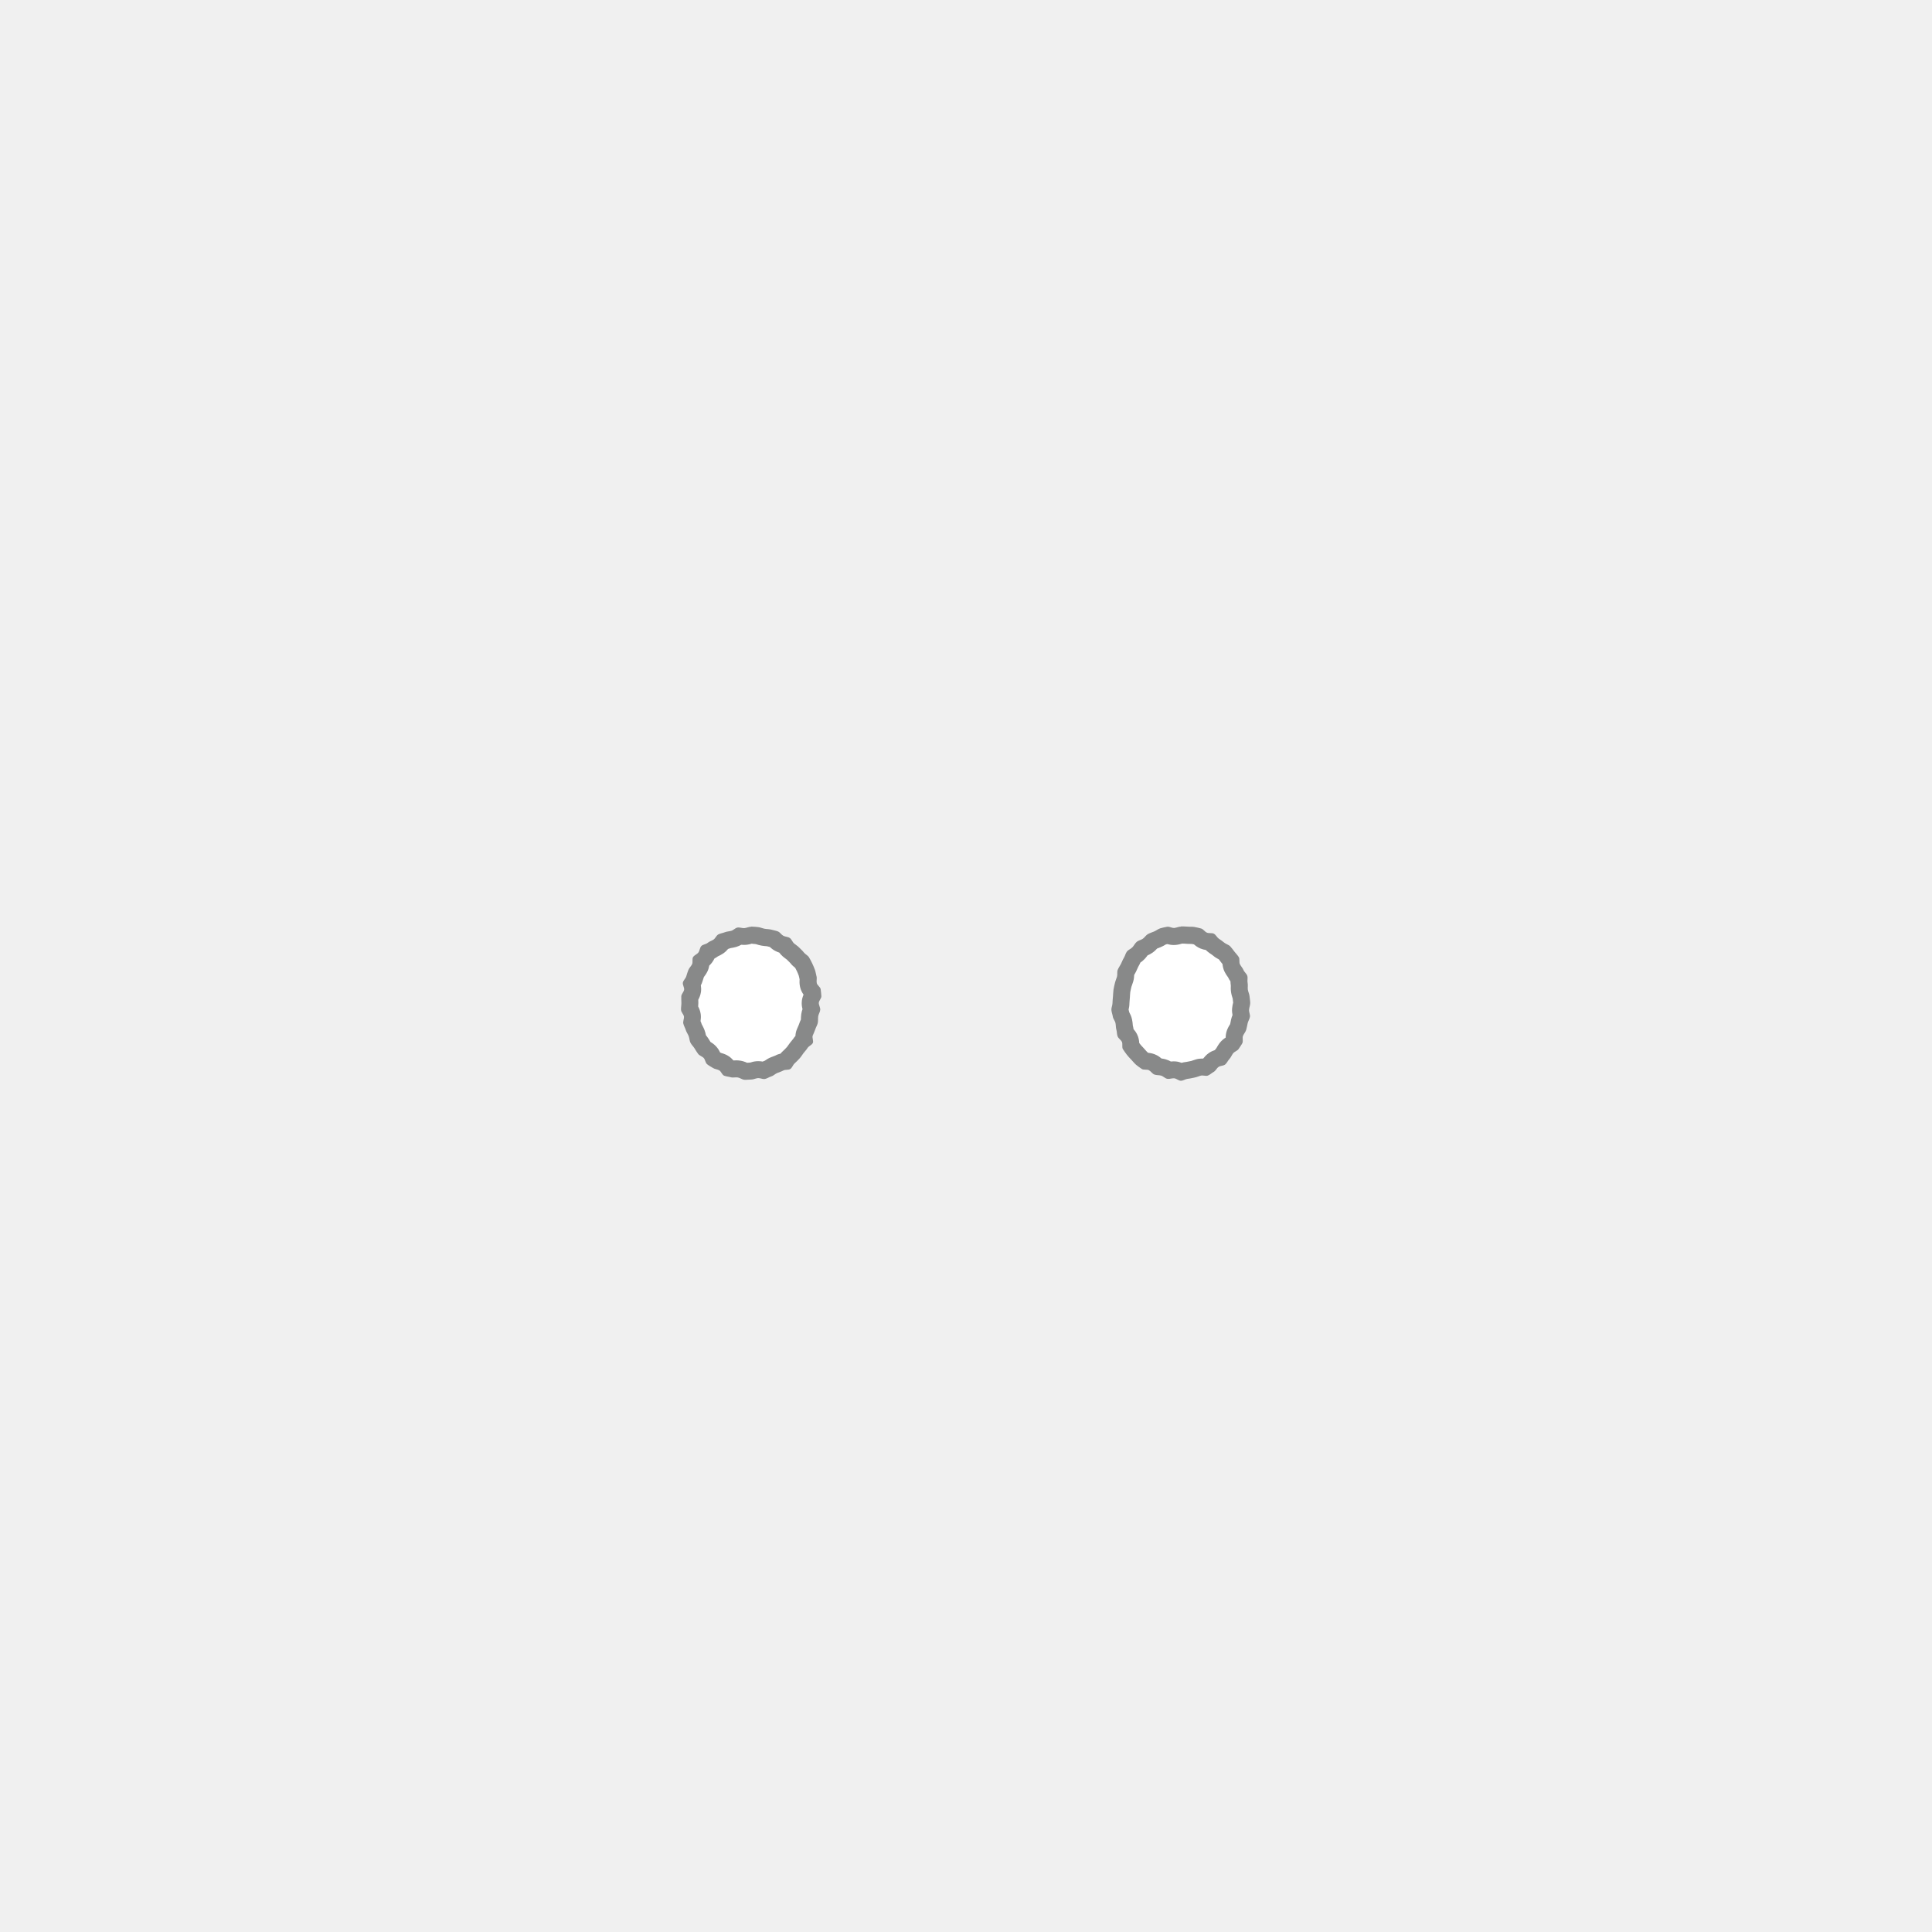
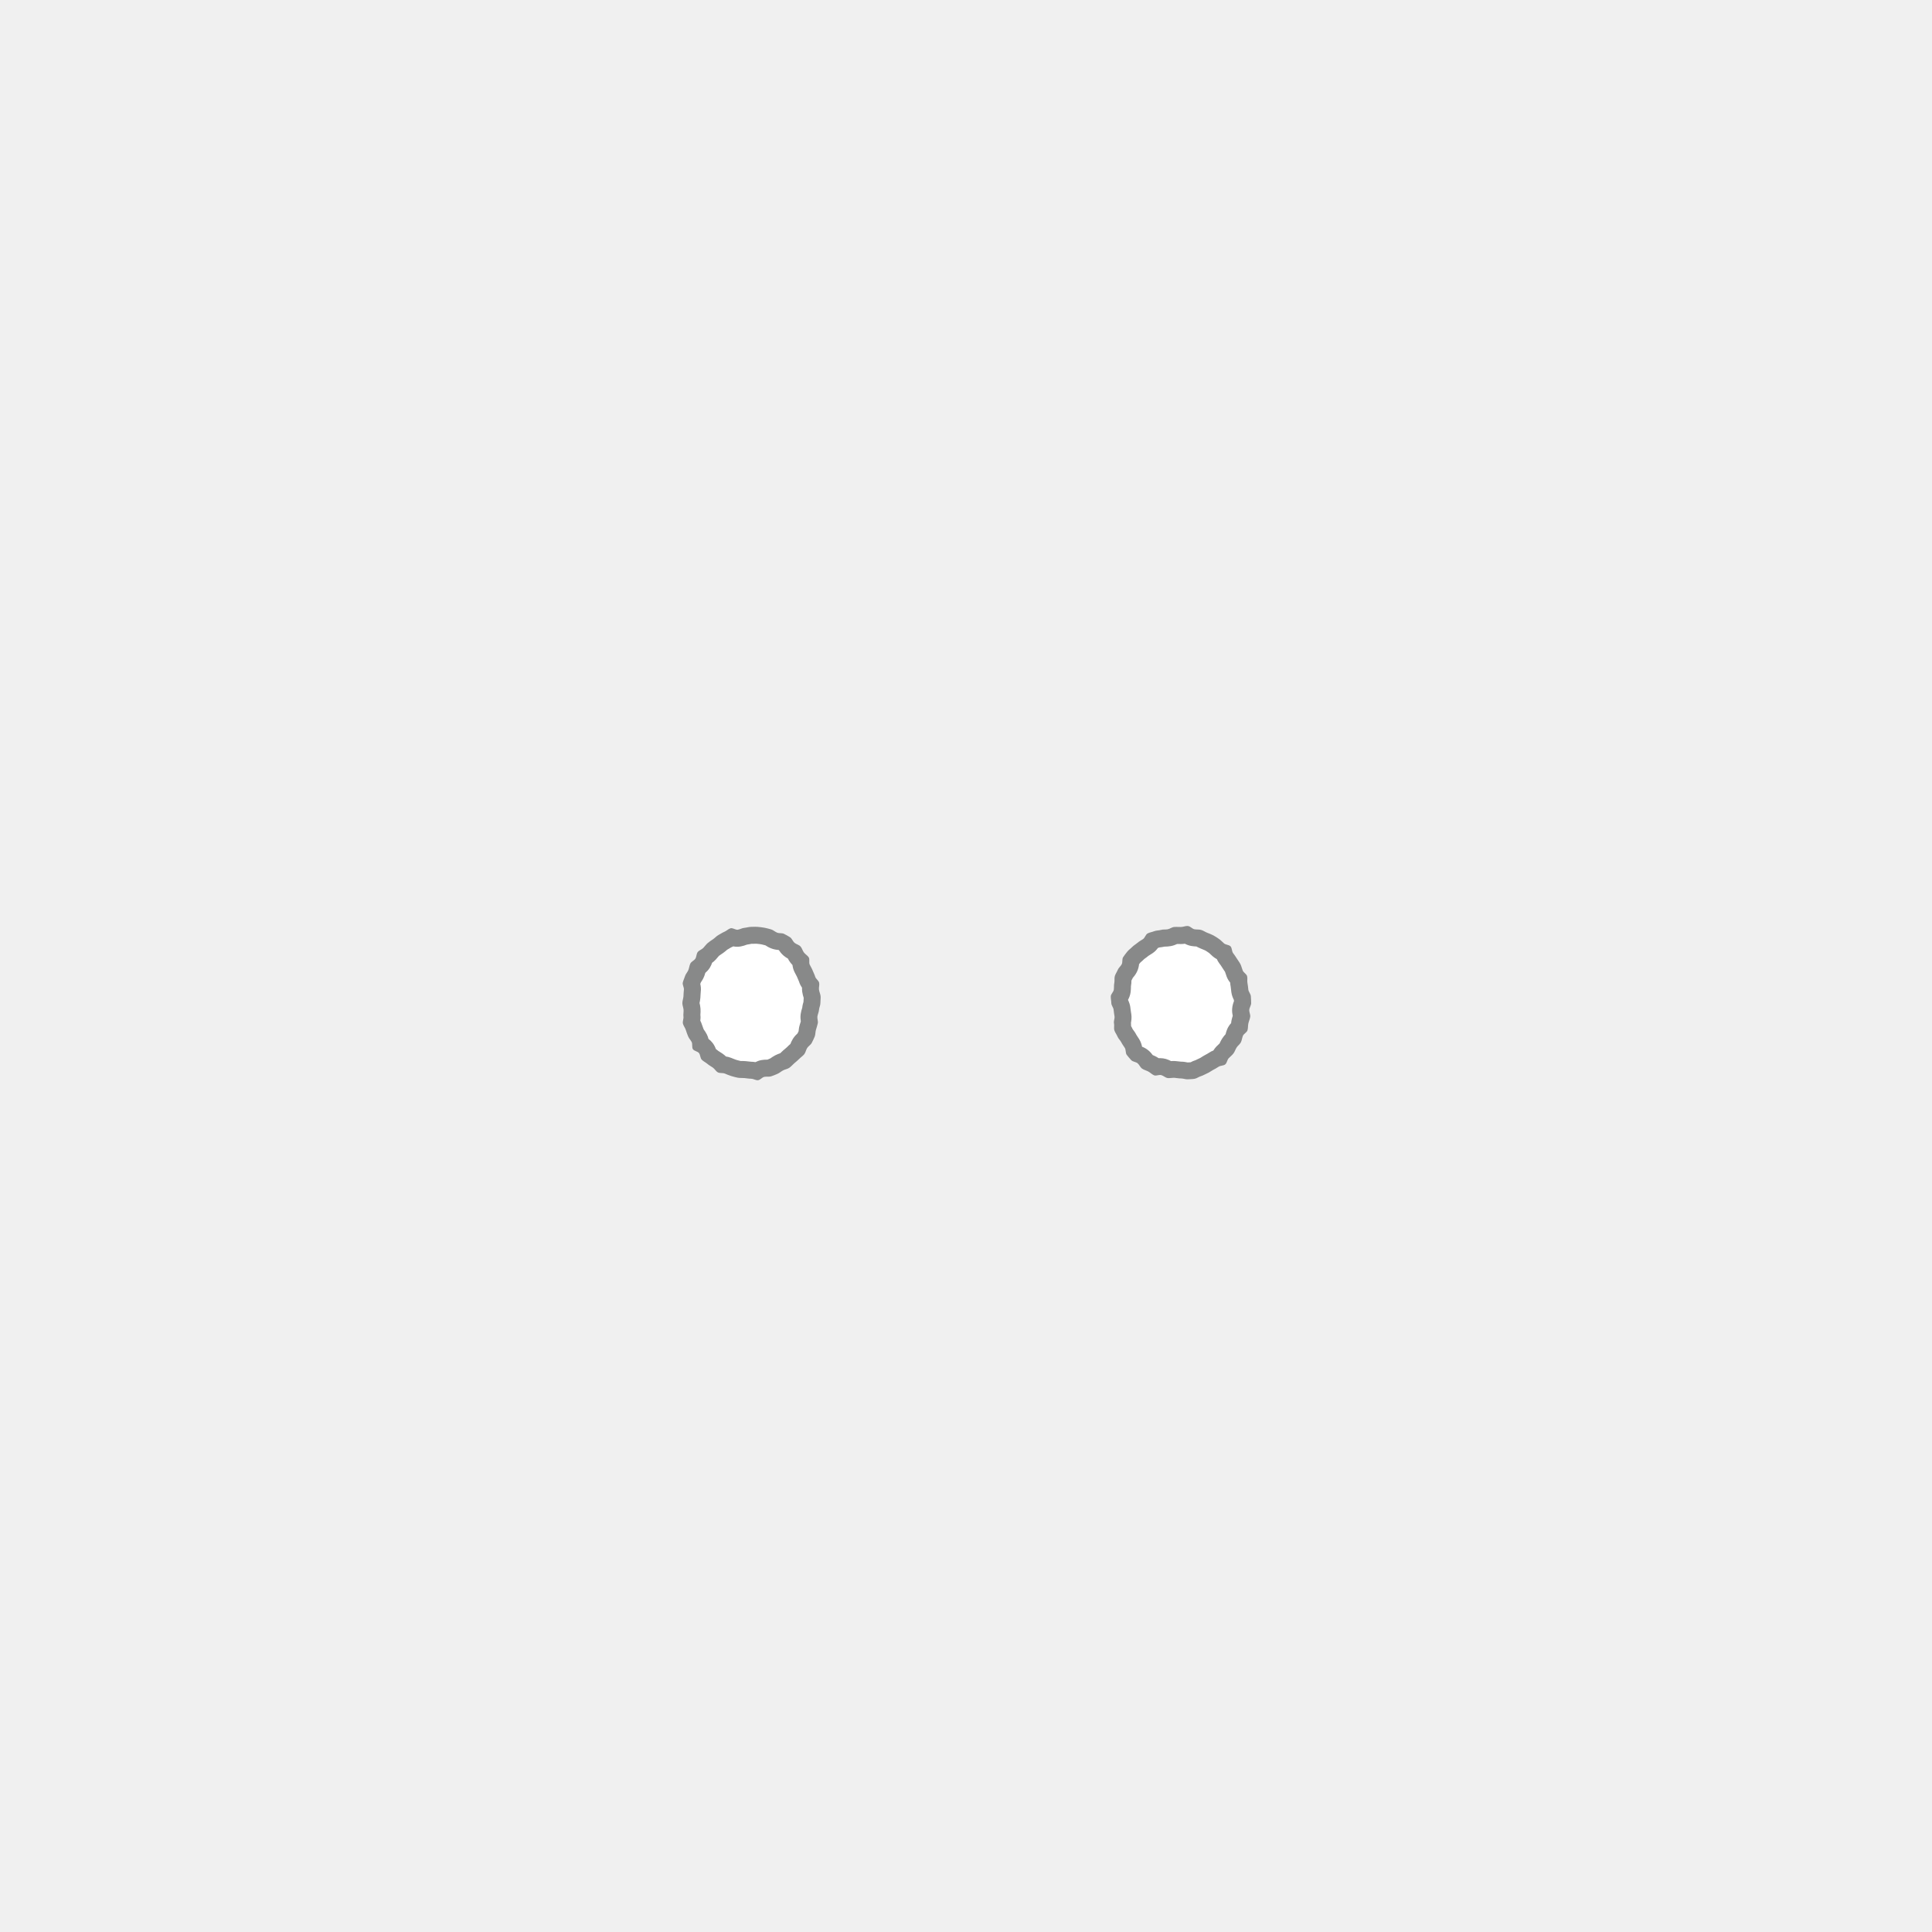
<svg xmlns="http://www.w3.org/2000/svg" id="_눈" data-name="눈" viewBox="0 0 512 512">
  <g>
-     <path d="M197.49,283.94c-.09-.03-.18-.08-.26-.12-.33-.15-.78-.37-1.33-.47-.25-.05-.52-.07-.8-.07-.21,0-.41.01-.62.03-.1,0-.19.02-.29.02-.28-.08-.58-.14-.88-.19-.09-.02-.18-.03-.27-.05-.27-.41-.68-1.01-1.41-1.41-.47-.25-.92-.38-1.25-.47-.1-.03-.2-.05-.29-.08-.22-.15-.45-.29-.68-.42-.15-.08-.29-.17-.4-.24,0-.02-.02-.05-.02-.07-.15-.4-.38-1.01-.88-1.54-.42-.45-.88-.71-1.22-.9-.06-.04-.12-.07-.18-.11-.21-.28-.41-.61-.62-.96l-.16-.26c-.21-.34-.43-.61-.63-.86-.12-.15-.28-.35-.33-.43-.03-.09-.05-.23-.07-.36-.06-.34-.15-.76-.32-1.21-.13-.32-.29-.64-.46-.95-.1-.19-.22-.4-.25-.5-.12-.39-.26-.72-.39-1.01-.06-.12-.12-.27-.16-.38.01-.05.02-.09.03-.14.09-.42.22-1.01.12-1.69-.1-.75-.46-1.32-.69-1.7-.02-.03-.04-.06-.05-.08,0-.12.02-.27.04-.42.04-.35.07-.7.07-1.04,0-.26-.01-.53-.02-.8,0-.22-.02-.43-.02-.64.02-.04.04-.07.07-.11.23-.38.58-.94.68-1.69.1-.74-.08-1.37-.22-1.82.23-.33.54-.78.71-1.37.15-.49.31-1.02.51-1.52.02-.04.14-.19.22-.3.2-.27.46-.6.67-1.03.33-.66.36-1.3.36-1.78.33-.22.74-.53,1.1-.99.39-.51.57-1.04.7-1.44.39-.14.95-.35,1.46-.78.03-.02.21-.1.33-.16.29-.13.66-.3,1.03-.56.56-.38.91-.87,1.14-1.2.02-.03.04-.06.06-.08.1-.03.23-.07.34-.09.34-.09.68-.19,1-.32.08-.03.32-.07.51-.1.34-.06.67-.12,1.01-.21.62-.18,1.07-.5,1.41-.73l.06-.04s.07.01.11.02c.3.05.67.12,1.11.12.12,0,.23,0,.35-.02.48-.04.89-.16,1.22-.26.14-.04.32-.09.39-.1.37,0,.76.04,1.14.08l.43.04c.1,0,.33.08.53.14.33.11.67.2,1,.27.32.06.65.09.97.12.23.02.47.04.59.07.26.08.53.14.79.2.23.05.44.1.61.15.05.05.1.1.15.15.27.27.65.65,1.18.94.51.27,1,.39,1.36.47.03,0,.06.01.09.02,0,.02.02.03.03.05.21.34.49.81.97,1.22.22.19.46.37.69.54.21.15.4.3.51.41.17.18.34.35.51.52.23.22.43.42.57.6.35.46.75.77,1.05.99.07.06.15.11.22.17.21.34.41.75.62,1.17l.08.17c.21.42.4.89.59,1.4.09.22.14.47.19.71.06.29.12.58.2.86,0,.08,0,.17-.02.25-.03.38-.06.91.07,1.5.19.86.7,1.43,1.04,1.81,0,0,.02.02.03.03.04.3.06.61.09.91,0,0,0,.02-.01.03-.26.45-.65,1.12-.65,2.02,0,.66.18,1.19.31,1.58.01.04.03.08.04.12-.02.05-.05.11-.07.16-.14.34-.34.81-.42,1.37-.06.41-.06.79-.06,1.09,0,.2,0,.44-.03.53-.02.08-.12.29-.19.45-.13.28-.3.63-.42,1.05-.07.22-.18.47-.31.76-.1.23-.2.46-.3.7-.27.69-.23,1.35-.16,1.84-.32.24-.72.58-1.02,1.07-.11.18-.29.39-.49.63-.16.19-.33.39-.48.59-.16.21-.31.42-.45.63-.17.25-.32.47-.46.62l-.09.1c-.34.36-.67.71-1,.99-.45.39-.73.84-.94,1.18-.44.03-1.05.11-1.65.43-.22.12-.5.22-.81.34-.2.07-.4.15-.6.23-.48.2-.87.47-1.15.66-.09.07-.18.14-.28.19-.36.1-.73.28-1.03.43-.08.04-.18.09-.26.13-.03-.01-.08-.02-.12-.03-.33-.08-.78-.19-1.31-.19-.11,0-.21,0-.32.01-.49.04-.91.17-1.25.27-.12.04-.24.08-.37.1h-.04c-.25,0-.53.02-.81.04-.19.01-.38.03-.57.03-.03,0-.06,0-.09,0Z" fill="#fff" />
-     <path d="M199.31,250.11c.21.01.44.04.69.06l.3.03c.07.02.13.04.2.06.32.1.75.24,1.27.33.47.09.88.12,1.19.15.09,0,.17.01.26.02.26.07.52.13.78.19.33.31.79.7,1.41,1.03.39.21.77.36,1.11.47.24.32.54.68.94,1.02.31.27.6.48.83.65.08.06.17.12.24.18.17.18.35.36.54.54.13.12.3.29.35.35.46.6.96,1.02,1.32,1.3.11.2.22.43.34.67l.09.17c.16.32.33.75.51,1.21v.04c.04.1.06.2.08.3.04.19.08.4.14.64-.03.47-.06,1.18.12,2.01.19.87.57,1.55.93,2.06-.25.58-.49,1.35-.49,2.26,0,.62.1,1.16.21,1.59-.13.36-.26.81-.33,1.32-.08.55-.08,1.03-.09,1.38,0,.01,0,.03,0,.04,0,0,0,0,0,.01-.15.33-.37.78-.54,1.35-.03.09-.13.31-.21.49-.12.26-.23.52-.34.79-.24.61-.34,1.19-.36,1.72-.22.24-.43.51-.63.82-.04.06-.19.24-.3.37-.19.22-.38.45-.55.68-.18.24-.35.48-.52.72-.09.13-.21.31-.25.35l-.1.1c-.31.33-.58.62-.82.83-.31.27-.57.55-.78.81-.43.1-.92.26-1.41.53-.08.05-.34.14-.54.21-.22.08-.43.16-.65.25-.71.29-1.24.66-1.57.89-.21.08-.4.16-.57.23-.33-.06-.72-.11-1.15-.11-.17,0-.34,0-.51.02-.73.06-1.32.24-1.71.36,0,0-.02,0-.03,0-.26,0-.49.02-.69.04-.02,0-.04,0-.05,0-.4-.18-.96-.41-1.64-.53-.39-.07-.78-.11-1.21-.11-.23,0-.46.01-.7.03-.03,0-.05-.01-.08-.02-.38-.45-.91-.96-1.63-1.35-.66-.35-1.28-.53-1.67-.64-.08-.05-.15-.09-.22-.13-.22-.48-.55-1.06-1.07-1.61-.52-.55-1.06-.92-1.47-1.16-.09-.14-.19-.3-.28-.46l-.16-.26c-.27-.44-.55-.78-.76-1.05-.07-.38-.19-.89-.41-1.46-.2-.5-.42-.91-.58-1.21-.04-.07-.07-.13-.11-.2-.1-.33-.22-.62-.33-.86.08-.5.14-1.16.04-1.9-.12-.83-.4-1.49-.67-1.99.03-.28.05-.59.05-.94,0-.28-.01-.57-.02-.85.27-.5.58-1.19.71-2.07.09-.66.05-1.25-.03-1.75.17-.31.33-.68.45-1.1.11-.36.22-.73.35-1.09,0,0,.01-.02.02-.03.23-.31.58-.77.89-1.38.29-.58.44-1.13.52-1.63.24-.22.48-.47.71-.78.29-.38.5-.76.67-1.1.29-.15.6-.33.91-.57.02,0,.04-.02.06-.03.33-.15.83-.38,1.37-.75.55-.38.96-.81,1.27-1.18.21-.06.44-.13.69-.23.06-.01.12-.02.19-.03.32-.05.76-.13,1.26-.27.54-.16.99-.37,1.35-.58.22.02.45.04.71.04.18,0,.36,0,.54-.02.7-.06,1.28-.23,1.65-.34,0,0,0,0,0,0h0ZM199.04,245.6c-.61,0-1.19.31-1.77.36-.05,0-.1,0-.15,0-.47,0-.95-.17-1.41-.17-.09,0-.18,0-.27.02-.6.11-1.07.7-1.63.86-.58.17-1.19.17-1.74.39-.56.23-1.19.29-1.71.57-.53.29-.76,1.02-1.25,1.36-.49.34-1.11.48-1.56.87-.45.39-1.28.41-1.69.85-.41.43-.42,1.23-.78,1.71-.36.47-1.09.71-1.41,1.22-.31.5,0,1.37-.27,1.9-.26.53-.75.95-.97,1.51-.22.55-.4,1.12-.57,1.7-.17.57-.77,1.05-.89,1.64-.13.58.41,1.29.33,1.89-.08.59-.71,1.13-.75,1.73-.04.59.03,1.21.03,1.82s-.14,1.23-.1,1.82c.04.6.68,1.15.77,1.73.08.6-.3,1.28-.17,1.86.13.59.48,1.14.65,1.7.17.58.56,1.08.77,1.63.22.56.21,1.23.48,1.76.27.54.75.97,1.06,1.47.32.51.62,1.03.98,1.5.36.48,1.06.64,1.47,1.08.41.44.44,1.25.89,1.64.45.39,1.02.64,1.52.98.49.34,1.16.35,1.69.64.52.28.75,1.2,1.32,1.43.55.22,1.21.25,1.79.42.16.05.34.06.52.06.3,0,.62-.04.92-.04.13,0,.27,0,.4.03.58.11,1.13.56,1.73.61.12.01.24.01.35.01.48,0,.97-.07,1.46-.07.61,0,1.19-.33,1.78-.38.04,0,.08,0,.12,0,.5,0,1.03.25,1.51.25.07,0,.14,0,.21-.02.6-.11,1.13-.52,1.7-.68.58-.17,1.02-.68,1.57-.9.56-.23,1.11-.39,1.63-.67.53-.29,1.37-.07,1.86-.41.49-.34.68-1.1,1.14-1.49.45-.39.85-.82,1.26-1.26.41-.43.7-.95,1.06-1.42.36-.47.78-.89,1.1-1.4.31-.5,1.11-.76,1.38-1.3.26-.53-.24-1.41-.02-1.97.22-.55.49-1.06.67-1.64.17-.57.53-1.08.66-1.67.13-.58.04-1.19.12-1.79.08-.59.5-1.14.54-1.74.04-.59-.38-1.19-.38-1.8s.73-1.23.68-1.82c-.04-.6-.1-1.23-.18-1.81-.08-.6-.92-1.06-1.04-1.64-.13-.59.1-1.26-.07-1.82-.17-.58-.22-1.2-.44-1.76-.22-.56-.44-1.14-.71-1.67-.27-.54-.54-1.1-.85-1.6-.32-.51-.98-.79-1.34-1.26-.36-.48-.82-.85-1.23-1.29-.41-.44-.92-.72-1.37-1.11-.45-.39-.64-1.1-1.13-1.44-.49-.34-1.19-.31-1.72-.59-.52-.28-.87-.92-1.43-1.15-.55-.22-1.16-.3-1.74-.47-.57-.16-1.18-.13-1.78-.24-.58-.11-1.14-.38-1.74-.44-.59-.05-1.19-.13-1.8-.13h0Z" fill="#888989" />
+     <path d="M200.54,283.91c-.39-.13-.89-.29-1.5-.29-.25,0-.53-.04-.86-.08-.24-.03-.48-.06-.72-.08-.3-.03-.6-.03-.9-.04-.27,0-.52,0-.68-.04-.41-.08-.83-.2-1.28-.33l-.23-.07c-.3-.09-.61-.22-.97-.37l-.47-.19c-.62-.25-1.19-.28-1.61-.3-.01,0-.02,0-.04,0-.02-.03-.04-.05-.06-.08-.24-.28-.57-.66-1.03-.98-.2-.13-.4-.26-.6-.39-.27-.17-.52-.33-.69-.47-.31-.27-.63-.48-.89-.64-.08-.05-.17-.11-.24-.16,0-.01,0-.03-.01-.04-.11-.42-.27-1.05-.72-1.64-.41-.54-.93-.85-1.36-1.05-.02-.43-.09-.98-.37-1.53-.2-.4-.43-.72-.62-.98-.09-.13-.22-.3-.25-.37-.21-.52-.4-1.02-.55-1.51-.15-.5-.37-.9-.55-1.22-.04-.07-.08-.14-.12-.2,0-.04.02-.09.03-.13.08-.41.19-.98.1-1.64-.01-.08,0-.32.02-.5.02-.31.05-.7.02-1.14-.03-.48-.14-.89-.22-1.21-.04-.15-.09-.34-.09-.42,0-.07.05-.29.09-.45.07-.32.17-.71.2-1.16.02-.23.03-.45.03-.67.01-.32.02-.63.07-.95.11-.79-.1-1.46-.24-1.9l-.02-.06c.04-.13.1-.27.16-.42.12-.3.23-.6.32-.89.03-.06.11-.17.19-.27.2-.3.45-.67.64-1.15.15-.39.24-.77.32-1.07.02-.1.05-.22.08-.32.02-.02.05-.04.08-.05.33-.25.84-.62,1.21-1.22.35-.57.48-1.13.56-1.53,0,0,0-.01,0-.02.01,0,.03-.02.04-.02.33-.19.79-.46,1.21-.9.19-.2.36-.41.54-.62.18-.22.34-.41.48-.53.24-.21.53-.4.86-.63l.38-.26c.28-.19.54-.41.8-.64.15-.13.33-.29.41-.33.22-.12.43-.24.64-.37.26-.16.52-.31.71-.39.47-.19.83-.44,1.13-.65.38.14.85.29,1.42.29.19,0,.37-.02.55-.05.45-.08.83-.22,1.13-.33.14-.05.33-.12.39-.13.32-.03.65-.09.99-.16.23-.05.46-.09.59-.09.23,0,.47,0,.7-.01.18,0,.36-.01.54-.01.12,0,.25,0,.37.01.66.06,1.15.12,1.58.2.51.09,1.05.25,1.53.39.09.04.2.12.31.2.28.18.63.4,1.06.58.61.25,1.18.28,1.59.3.06,0,.13,0,.19,0l.25.13c.32.17.62.32.86.48.04.06.08.12.12.19.21.34.5.8.97,1.2.43.37.9.59,1.23.76.06.03.12.06.19.09.02.05.05.12.08.2.15.34.34.76.67,1.18.31.4.65.69.92.92.02.01.03.03.05.04-.01.49,0,1.18.35,1.89.1.21.21.41.32.61.16.29.3.55.39.79.09.23.19.47.3.7.13.29.24.54.31.76.22.73.66,1.24.96,1.58,0,.02,0,.05,0,.07-.04.37-.1.88-.02,1.45.06.45.19.84.28,1.16.05.16.12.38.13.46.01.19,0,.46-.02.75-.02.3-.04.6-.04.9-.01.08-.06.2-.1.32-.1.35-.23.79-.27,1.31,0,.07-.07.27-.12.42-.1.31-.22.7-.29,1.16-.09.62,0,1.16.07,1.55.01.07.03.15.04.22-.08.37-.2.72-.3,1.07l-.11.37c-.14.46-.19.88-.22,1.22-.02.15-.04.35-.06.42-.14.36-.34.76-.56,1.19l-.08.16c-.06.06-.13.12-.19.18-.28.25-.66.6-.97,1.1-.26.42-.41.83-.53,1.15-.04.12-.08.24-.14.35-.03.03-.23.2-.37.32-.27.22-.53.45-.77.7-.21.22-.47.44-.78.7l-.38.32c-.22.19-.42.39-.63.59-.19.19-.37.37-.5.46-.08.04-.21.07-.33.11-.31.1-.71.23-1.12.45-.29.16-.57.34-.85.54-.17.12-.36.25-.45.29-.17.07-.33.14-.5.21-.34.15-.66.28-.95.37-.02,0-.53,0-.53,0-.3,0-.65,0-1.05.08-.71.13-1.23.48-1.6.75Z" fill="#fff" />
+     <path d="M200.3,250.1c.05,0,.1,0,.15,0,.58.05,1.02.1,1.37.17.3.06.65.15,1.01.25,0,0,.01,0,.02.01.32.21.81.52,1.44.77.79.32,1.5.41,2.01.45.04.02.08.04.12.06.26.4.65.92,1.22,1.42.41.35.82.61,1.16.8.16.33.38.7.68,1.09.18.24.37.44.54.63.06.55.21,1.2.54,1.86.11.23.23.45.35.67.11.21.23.43.28.54.11.27.22.53.34.79.08.17.18.41.21.49.2.67.5,1.21.8,1.63-.01.34,0,.72.06,1.13.09.63.25,1.14.37,1.52,0,.03.02.05.02.08,0,.1-.01.22-.02.31-.01.2-.03.44-.04.71,0,.01,0,.02,0,.03-.11.37-.27.9-.33,1.56-.01.04-.03.08-.04.12-.11.35-.28.88-.37,1.53-.11.8-.04,1.49.03,1.97-.05.17-.1.34-.16.52l-.12.39c-.2.65-.26,1.24-.3,1.62,0,.02,0,.03,0,.05-.08.18-.18.38-.28.59-.34.31-.83.79-1.25,1.47-.31.5-.51.98-.65,1.34-.25.21-.57.48-.89.83-.12.13-.34.31-.58.51-.14.11-.27.23-.41.34-.3.26-.55.51-.75.71-.02.02-.04.04-.06.06-.35.12-.84.29-1.37.57-.45.24-.81.49-1.07.67-.05.04-.1.07-.15.11-.13.05-.26.11-.39.17-.15.06-.3.13-.43.18h-.16c-.37,0-.88.01-1.45.12-.61.11-1.13.32-1.56.54-.34-.07-.72-.11-1.14-.11-.1,0-.36-.03-.57-.06-.27-.04-.54-.07-.81-.09-.41-.04-.77-.04-1.06-.04-.12,0-.23,0-.34,0-.29-.06-.63-.15-1.02-.27l-.23-.07c-.17-.05-.44-.16-.73-.28-.16-.07-.32-.14-.49-.2-.51-.21-1-.32-1.42-.38-.24-.24-.54-.5-.9-.75-.22-.15-.45-.3-.68-.44-.15-.1-.36-.23-.42-.27-.24-.2-.47-.37-.67-.52-.17-.48-.43-1.05-.87-1.62-.34-.44-.71-.79-1.08-1.06-.09-.36-.22-.76-.42-1.16-.28-.56-.6-1-.81-1.3-.02-.03-.04-.06-.06-.09-.16-.4-.3-.78-.41-1.12-.14-.46-.31-.85-.47-1.16.06-.42.09-.94.02-1.53,0-.06,0-.12.01-.19.03-.36.06-.86.02-1.46-.04-.62-.16-1.13-.26-1.5.08-.35.19-.85.23-1.43.02-.24.03-.49.04-.73.01-.29.02-.56.05-.73.12-.85.02-1.6-.12-2.16.05-.13.1-.27.15-.42,0,0,.01-.02.02-.02.23-.35.58-.87.86-1.57.13-.33.23-.64.3-.92.38-.33.83-.78,1.21-1.39.28-.46.47-.91.6-1.3.3-.21.62-.48.94-.82.22-.24.43-.48.63-.73.08-.1.19-.22.24-.28.14-.12.38-.27.63-.44.13-.09.27-.18.4-.27.43-.29.76-.59,1.01-.8.05-.04.09-.08.14-.12.19-.11.39-.22.58-.34.15-.09.35-.21.4-.24.23-.09.44-.2.63-.3.32.06.68.1,1.07.1.32,0,.64-.03.95-.09.64-.12,1.16-.31,1.5-.44.03,0,.05-.02.08-.03.38-.05.72-.11.97-.17.08-.02.16-.04.24-.05.22,0,.44,0,.66-.01.16,0,.32-.01.47-.01h.02ZM200.28,245.6c-.41,0-.83.03-1.24.03-.61,0-1.2.21-1.78.26-.61.05-1.14.39-1.72.49-.05,0-.09.01-.14.01-.5,0-1.1-.42-1.6-.42-.07,0-.13,0-.2.03-.58.17-1.06.7-1.61.92-.56.23-1.05.58-1.58.86-.53.29-.92.76-1.41,1.1-.49.34-.99.64-1.44,1.03-.45.39-.78.88-1.19,1.31-.41.43-1.11.61-1.47,1.09-.36.47-.3,1.23-.62,1.74-.31.5-1.06.76-1.33,1.3-.26.53-.31,1.17-.53,1.73-.22.55-.71,1.02-.88,1.6-.17.57-.47,1.13-.6,1.73-.13.58.38,1.28.3,1.88-.08.59-.08,1.17-.12,1.77-.04.59-.29,1.17-.29,1.78s.28,1.18.32,1.77c.04.6-.11,1.21-.03,1.79.08.6-.27,1.28-.14,1.86.13.59.59,1.11.76,1.67.17.58.39,1.14.61,1.69.22.56.68,1,.95,1.53.27.54,0,1.38.32,1.88.32.51,1.27.58,1.63,1.06.36.48.31,1.3.72,1.74.41.44,1.01.69,1.46,1.08.45.39.99.67,1.48,1.01.49.34.81.99,1.34,1.27.52.28,1.28.09,1.84.32.55.22,1.07.47,1.66.64.57.16,1.13.34,1.73.45.58.11,1.17.05,1.78.1.59.05,1.16.17,1.77.17.58,0,1.17.4,1.73.4.03,0,.06,0,.1,0,.61-.05,1.11-.78,1.69-.89.21-.04.43-.05.64-.05.12,0,.24,0,.35,0,.27,0,.54-.01.79-.08.58-.17,1.12-.43,1.66-.65.56-.23,1-.65,1.52-.93.53-.29,1.17-.35,1.66-.69.49-.34.87-.81,1.32-1.2.45-.39.92-.75,1.33-1.18.41-.43.95-.76,1.32-1.23.36-.47.45-1.13.77-1.64.31-.5.95-.83,1.22-1.37.26-.53.55-1.08.77-1.64.22-.55.16-1.21.33-1.79.17-.57.36-1.14.49-1.73.13-.58-.18-1.23-.1-1.82.08-.59.38-1.14.42-1.74.04-.59.37-1.18.37-1.78s.1-1.22.06-1.81c-.04-.6-.35-1.18-.43-1.77-.08-.6.17-1.27.04-1.84-.13-.59-.87-1.02-1.04-1.59-.17-.58-.45-1.09-.67-1.64-.22-.56-.53-1.04-.79-1.58-.27-.54.06-1.4-.25-1.91-.32-.51-.93-.83-1.29-1.31-.36-.48-.5-1.17-.91-1.6-.41-.44-1.12-.57-1.58-.96-.45-.39-.67-1.12-1.16-1.46-.49-.34-1.07-.61-1.6-.9-.52-.28-1.28-.1-1.84-.33-.55-.22-1.02-.69-1.6-.86-.57-.16-1.15-.33-1.75-.44-.58-.11-1.19-.17-1.79-.23-.19-.02-.37-.02-.56-.02h0Z" fill="#888989" />
  </g>
  <g>
-     <path d="M313.05,284.1c-.38-.2-.95-.5-1.67-.56-.12-.01-.24-.02-.36-.02-.42,0-.79.06-1.08.11-.05,0-.09.02-.14.03-.03-.02-.06-.04-.09-.06-.33-.22-.78-.53-1.38-.7-.48-.14-.92-.17-1.27-.2-.08,0-.15,0-.23-.02-.04-.04-.07-.07-.11-.11-.27-.27-.64-.64-1.17-.93-.74-.4-1.47-.41-1.95-.42h-.04c-.35-.24-.71-.49-.98-.73-.19-.16-.41-.41-.64-.68-.15-.17-.3-.33-.44-.49l-.22-.23c-.32-.34-.62-.66-.85-.96-.29-.38-.53-.71-.73-1.02,0-.01,0-.03,0-.04.01-.49.03-1.23-.35-1.98-.29-.57-.67-.96-.95-1.25-.04-.04-.08-.08-.12-.12-.01-.08-.02-.18-.03-.28-.04-.34-.08-.77-.22-1.23-.03-.08-.04-.32-.06-.5-.02-.3-.05-.68-.14-1.1-.13-.59-.38-1.05-.57-1.39-.04-.08-.09-.15-.12-.23-.06-.36-.14-.67-.22-.96-.06-.21-.12-.44-.13-.56.01-.02.05-.13.08-.24.09-.36.22-.85.22-1.42,0-.31.03-.62.06-.92.02-.24.05-.47.06-.71l.03-.54c.02-.36.04-.72.09-1.08.05-.33.13-.65.2-.96.05-.2.1-.41.14-.61.04-.2.13-.45.24-.73.1-.26.19-.52.27-.79.18-.59.18-1.13.17-1.53,0-.07,0-.15,0-.22.07-.15.18-.33.29-.52.16-.26.31-.52.44-.79.12-.24.22-.47.33-.71.12-.28.24-.54.35-.73.25-.41.41-.8.53-1.12.04-.1.07-.21.12-.31.07-.05.14-.09.21-.13.31-.2.73-.46,1.12-.87.3-.32.52-.65.7-.91.07-.11.17-.25.23-.32.09-.04.18-.07.27-.11.32-.13.76-.3,1.19-.6.44-.3.76-.66,1-.92.07-.08.13-.16.21-.22.24-.12.54-.24.86-.36.18-.07.36-.14.54-.21.4-.16.74-.37,1.01-.53.13-.08.34-.2.41-.23.36-.1.79-.2,1.32-.3.04.01.08.03.12.04.37.12.87.27,1.48.27h.29c.48-.05.89-.17,1.21-.26.14-.04.33-.09.4-.1.63,0,1.15.02,1.59.06.31.03.63.03.96.03.25,0,.51,0,.65.03.52.09.96.19,1.35.3.04.03.07.07.11.1.3.28.75.71,1.4.97.63.25,1.23.28,1.64.29,0,0,0,0,0,0,.24.31.58.73,1.08,1.08l.28.19c.36.24.69.47.97.71.43.37.88.59,1.21.75.08.04.17.08.24.12.21.24.44.54.67.85l.25.33c.16.21.34.42.52.63.11.13.23.26.32.38v.03c0,.47,0,1.18.37,1.91.2.4.43.72.61.98.09.13.22.3.25.37.23.59.59,1.02.85,1.34.02.03.05.06.08.09,0,.05,0,.1,0,.15-.02.38-.05.9.08,1.47,0,.06,0,.26,0,.41-.01.34-.03.76.04,1.23.07.47.2.88.31,1.2.05.14.11.34.12.41.02.28.06.58.1.87.04.29.08.55.08.76,0,.07-.06.28-.09.43-.08.33-.18.73-.21,1.2-.04.64.09,1.18.19,1.58.01.06.03.12.05.18-.03.08-.08.17-.12.26-.15.33-.33.73-.43,1.22l-.12.57c-.07.34-.13.68-.23,1.01-.02.04-.12.21-.2.33-.18.29-.41.65-.58,1.09-.29.74-.25,1.43-.22,1.89,0,.02,0,.05,0,.07-.09.15-.21.31-.32.48-.1.15-.2.3-.3.44-.04.03-.09.05-.13.08-.36.21-.91.54-1.34,1.11-.26.33-.44.66-.59.93-.08.15-.19.34-.24.4-.31.33-.54.68-.72.96-.04.06-.08.12-.12.18-.01,0-.02,0-.03,0-.41.09-1.04.23-1.63.64-.52.36-.86.8-1.1,1.12-.04.05-.08.11-.12.16-.28.16-.53.34-.75.5-.07.05-.17.12-.25.18-.01,0-.02,0-.03,0-.29-.04-.57-.07-.85-.07-.35,0-.67.04-.99.13-.25.07-.5.16-.74.24-.29.1-.54.19-.75.23-.21.04-.42.08-.64.13-.33.07-.64.14-.91.16-.6.05-1.1.25-1.47.4l-.04.02Z" fill="#fff" />
-     <path d="M313.25,250.06c.46,0,.81.02,1.12.05.44.04.83.04,1.14.04,0,0,0,0,0,0,.05,0,.11,0,.16,0s.1,0,.15,0c.21.04.4.08.59.12.4.35.98.79,1.76,1.11.49.2.97.31,1.38.37.25.25.55.52.91.77l.29.2c.32.21.59.4.76.55.55.47,1.11.78,1.5.97.09.12.2.26.3.39l.26.35c.13.17.27.34.41.51.05.58.19,1.32.57,2.08.28.56.59.99.8,1.28.03.04.05.07.08.1.2.45.44.83.66,1.13,0,.32.03.69.09,1.09,0,.04,0,.07,0,.11-.01.38-.04.96.06,1.63.1.68.28,1.23.4,1.6.01.03.02.06.03.09.03.29.06.55.09.78.01.09.03.2.04.3,0,.02,0,.03-.01.05-.09.37-.23.93-.28,1.59-.04.66.03,1.23.12,1.68-.14.33-.28.75-.39,1.23-.04.2-.08.41-.12.61-.04.2-.08.4-.12.56,0,0,0,.01-.01.02-.21.33-.52.83-.78,1.47-.31.78-.39,1.51-.39,2.08-.46.29-1.07.75-1.61,1.45-.35.46-.59.88-.76,1.19-.02.04-.05.08-.07.13-.17.19-.32.38-.44.55-.46.15-1.01.38-1.55.75-.71.49-1.18,1.05-1.49,1.44-.02.02-.05.03-.07.05-.09,0-.18,0-.27,0-.56,0-1.1.07-1.61.22-.29.08-.57.18-.86.28-.15.05-.35.12-.41.14-.24.04-.47.09-.71.14-.24.05-.51.11-.63.12-.45.04-.86.13-1.21.23-.44-.17-.97-.32-1.58-.37-.18-.02-.37-.02-.55-.02-.26,0-.5.02-.72.04-.36-.21-.81-.42-1.35-.57-.42-.12-.8-.19-1.13-.23-.31-.27-.7-.58-1.2-.84-.86-.46-1.68-.61-2.31-.66-.1-.08-.19-.15-.27-.21-.08-.07-.28-.29-.42-.46-.16-.19-.33-.37-.49-.55l-.22-.24c-.27-.28-.54-.57-.7-.78-.1-.13-.19-.25-.28-.37-.03-.63-.15-1.46-.58-2.31-.29-.58-.63-1.02-.93-1.36-.04-.29-.1-.63-.2-1,0-.06,0-.12-.01-.18-.03-.35-.07-.84-.19-1.4-.18-.84-.52-1.49-.74-1.9-.06-.27-.12-.5-.17-.7.1-.42.22-1.02.22-1.71,0-.16.03-.42.05-.69.03-.26.05-.52.07-.79.01-.19.02-.38.03-.57.02-.35.04-.66.07-.89.03-.19.09-.46.16-.75.05-.22.11-.44.15-.65.02-.07.09-.28.15-.43.11-.3.22-.61.31-.92.21-.7.26-1.33.27-1.79.15-.25.33-.55.5-.9.13-.27.25-.54.37-.81.07-.16.17-.38.2-.44.25-.41.43-.79.57-1.12.34-.23.75-.54,1.14-.96.32-.34.57-.67.76-.94.36-.15.8-.37,1.27-.69.57-.39.99-.82,1.27-1.13.11-.04.22-.09.32-.12.19-.07.39-.15.58-.23.56-.23,1.01-.49,1.33-.69.03-.02.06-.04.09-.05.11-.03.24-.06.37-.09.44.12,1.02.25,1.71.25.16,0,.33,0,.49-.02.69-.06,1.26-.22,1.63-.33.01,0,.03,0,.04-.01h0ZM312.96,245.56c-.61,0-1.19.31-1.78.36-.03,0-.06,0-.1,0-.52,0-1.08-.34-1.59-.34-.06,0-.12,0-.18.02-.6.11-1.22.24-1.79.4-.58.17-1.09.61-1.64.84-.56.23-1.15.42-1.67.7-.53.29-.86.9-1.35,1.24-.49.34-1.18.44-1.63.83-.45.39-.72.99-1.13,1.43-.41.43-1.09.66-1.46,1.14-.36.47-.48,1.14-.8,1.65-.31.5-.51,1.08-.78,1.62-.26.53-.64,1.02-.86,1.58-.22.55-.02,1.24-.19,1.82-.17.57-.42,1.1-.55,1.69-.13.58-.29,1.14-.37,1.74-.08.59-.09,1.17-.14,1.78-.04.59-.13,1.18-.13,1.78s-.33,1.22-.29,1.81c.04.6.3,1.19.38,1.77.08.6.58,1.11.7,1.68.13.59.07,1.2.24,1.77.17.58.11,1.23.33,1.78.22.56.87.92,1.13,1.45.27.54-.05,1.4.26,1.91.32.51.69,1.02,1.05,1.5.36.48.81.93,1.22,1.36.41.44.8.94,1.26,1.33.45.39.99.74,1.48,1.08.49.34,1.37.05,1.9.34.52.28.87.91,1.43,1.14.55.22,1.21.12,1.79.29.57.16,1.04.74,1.64.85.09.02.19.02.28.02.45,0,.93-.16,1.39-.16.05,0,.11,0,.16,0,.59.05,1.17.65,1.78.65s1.21-.45,1.79-.51c.61-.05,1.18-.22,1.76-.32.6-.11,1.14-.36,1.7-.52.11-.03.24-.05.36-.05.36,0,.75.1,1.1.1.15,0,.3-.02.44-.07.56-.23,1.03-.69,1.55-.98.53-.29.79-.99,1.29-1.32.49-.34,1.31-.26,1.76-.65.45-.39.7-1.01,1.11-1.45.41-.43.61-1.03.98-1.5.36-.47,1.16-.66,1.47-1.17.31-.5.71-1,.98-1.54.26-.53-.06-1.34.16-1.9.22-.55.67-1.02.85-1.6.17-.57.26-1.16.39-1.76.13-.58.53-1.13.61-1.73.08-.59-.29-1.23-.24-1.84.04-.59.31-1.18.31-1.79s-.14-1.2-.18-1.79c-.04-.6-.36-1.16-.45-1.75-.08-.6.07-1.22-.06-1.8-.13-.59.09-1.28-.08-1.85-.17-.58-.8-1.01-1.02-1.56-.22-.56-.68-.99-.94-1.53-.27-.54.01-1.38-.3-1.89-.32-.51-.77-.96-1.14-1.43-.36-.48-.73-.99-1.13-1.42-.41-.44-1.11-.58-1.57-.97-.45-.39-.94-.71-1.44-1.05-.49-.34-.78-1.03-1.31-1.32-.52-.28-1.29-.06-1.85-.29-.55-.22-.94-.92-1.52-1.09-.57-.16-1.18-.3-1.78-.41-.58-.11-1.21-.03-1.82-.09-.59-.05-1.19-.06-1.81-.06h0Z" fill="#888989" />
+     <path d="M314.6,283.79c-.11,0-.23-.04-.35-.06-.35-.07-.79-.16-1.3-.16-.24,0-.52-.04-.84-.08-.24-.03-.49-.06-.73-.08-.13-.01-.27-.02-.4-.02-.29,0-.59.03-.88.06-.09,0-.18.02-.27.03-.06-.03-.12-.07-.18-.11-.31-.19-.73-.44-1.27-.6-.3-.08-.61-.13-.94-.13-.38,0-.7.05-.97.1-.05-.04-.11-.08-.16-.12-.25-.19-.56-.42-.94-.63-.3-.16-.61-.29-.93-.42-.14-.06-.32-.13-.43-.18-.05-.06-.09-.13-.13-.2-.21-.31-.49-.73-.93-1.11-.55-.47-1.16-.68-1.56-.81-.04-.01-.09-.03-.13-.04-.24-.27-.48-.55-.7-.82,0-.03,0-.06-.01-.09-.06-.45-.14-1.13-.55-1.79-.13-.2-.26-.4-.39-.6-.19-.28-.35-.51-.45-.73-.22-.44-.48-.78-.69-1.05-.08-.11-.17-.21-.24-.32-.15-.37-.35-.72-.51-1-.07-.12-.17-.28-.21-.38,0-.09,0-.18.01-.28.01-.34.03-.79-.05-1.28.01-.06.03-.13.04-.2.08-.41.2-.97.1-1.64-.03-.21-.06-.42-.1-.63-.05-.32-.11-.63-.13-.96-.05-.74-.34-1.32-.54-1.7-.02-.05-.05-.09-.07-.14-.01-.33-.05-.62-.09-.88-.01-.11-.03-.23-.04-.33.01-.02.02-.04.04-.05.25-.38.62-.96.73-1.74.05-.35.06-.71.07-1.07,0-.21,0-.45.03-.56.11-.52.11-.99.1-1.36,0-.12-.01-.25,0-.37.02-.04.14-.26.24-.45.16-.29.32-.59.44-.89.06-.08.13-.15.19-.23.23-.27.55-.64.8-1.14.34-.68.37-1.34.4-1.79,0-.03,0-.07,0-.1.15-.21.33-.44.51-.68l.31-.4c.07-.09.27-.26.43-.4.26-.22.51-.44.74-.69.09-.09.29-.24.49-.37.26-.18.52-.37.76-.58.14-.12.37-.26.62-.42.22-.13.45-.27.66-.42.65-.44,1-1.04,1.23-1.44,0,0,0,0,0-.01.09-.03.2-.06.28-.08.34-.09.68-.19,1-.32.04,0,.25-.03.39-.05.33-.04.73-.08,1.17-.21.06-.01.26-.02.42-.02.32,0,.71-.02,1.15-.1.56-.1,1.01-.32,1.34-.48.08-.04.16-.08.25-.12.1,0,.2,0,.3,0,.18,0,.36,0,.54.01.23,0,.46.01.69.01.55,0,1.03-.12,1.38-.2.03,0,.05-.01.08-.02.37.26.91.63,1.65.77.43.08.81.09,1.12.1.16,0,.38.01.45.03.12.03.33.15.53.25.28.15.57.3.86.42l.42.17c.38.15.71.28.99.43.39.21.77.47,1.2.77l.09.06c.16.11.35.29.56.49.19.18.37.36.57.53.48.41,1,.62,1.42.74.1.43.27.97.66,1.49.33.43.61.84.88,1.27.13.21.27.42.41.63.18.26.33.48.43.69.08.16.16.4.24.67.09.27.18.54.28.82.27.7.75,1.17,1.07,1.48,0,.02,0,.05,0,.07-.01.37-.03.88.09,1.43.06.28.08.56.11.85.02.25.05.5.09.75.09.67.37,1.19.57,1.56.03.06.06.12.09.18.03.45.06.92.06,1.38-.03.07-.06.14-.09.22-.15.38-.37.9-.41,1.54-.04.65.09,1.19.19,1.59.02.07.04.13.05.2-.03.14-.09.32-.15.49-.11.33-.21.66-.29.98-.09.44-.12.84-.14,1.17,0,.07,0,.15-.01.22-.35.32-.89.79-1.19,1.55-.15.39-.24.76-.32,1.06-.04.17-.1.4-.13.47-.04.04-.13.12-.21.21-.23.24-.55.57-.82,1.01-.19.3-.34.62-.48.93-.08.17-.18.38-.23.45-.1.14-.28.3-.49.49-.21.19-.41.38-.61.59-.43.46-.66.97-.81,1.35-.41.09-.97.23-1.5.6-.33.23-.7.43-1.13.66l-.18.1c-.25.14-.5.29-.74.44-.23.15-.42.27-.57.33-.28.11-.55.25-.83.39-.22.12-.44.22-.57.26-.47.13-.85.33-1.16.49-.12.06-.23.13-.35.17-.17.03-.47.04-.78.05-.24,0-.49.02-.73.04Z" fill="#fff" />
+     <path d="M313.99,250.09c.45.24,1.01.47,1.68.6.56.1,1.05.12,1.4.14.02,0,.03.02.05.03.27.14.63.34,1.07.51.15.06.3.12.44.18.3.12.59.23.75.32.28.15.61.38.99.64l.06.04c.05.04.2.18.3.28.22.21.44.42.67.62.36.31.73.54,1.08.73.16.37.38.77.68,1.16.29.38.53.72.75,1.09.15.25.31.48.47.72.1.15.24.34.26.38.03.06.08.25.13.38.08.26.19.59.33.96.25.64.59,1.14.91,1.53.02.33.05.7.14,1.1.02.11.05.37.07.6.03.28.06.56.1.84.12.88.44,1.59.67,2.05,0,.12.01.23.02.35-.19.47-.42,1.16-.48,2.01-.05.75.05,1.39.16,1.87-.1.29-.21.66-.3,1.07-.07.31-.11.6-.13.85-.39.42-.8.99-1.1,1.75-.18.46-.29.87-.37,1.19-.27.29-.61.68-.93,1.19-.29.46-.48.88-.62,1.18-.01.03-.02.05-.04.08-.05.05-.11.1-.16.15-.2.19-.45.42-.72.7-.32.34-.56.69-.76,1.01-.37.14-.78.34-1.19.62-.23.16-.53.32-.92.53l-.18.1c-.36.19-.65.38-.88.53-.09.06-.17.11-.26.17-.38.16-.7.32-.95.45-.08.04-.17.09-.25.13-.6.18-1.08.42-1.41.6-.09,0-.18,0-.26.01-.17,0-.34.01-.51.03,0,0-.01,0-.02,0-.4-.08-1.01-.21-1.76-.21-.1,0-.35-.03-.56-.06-.27-.04-.55-.07-.82-.09-.2-.02-.4-.03-.6-.03-.24,0-.46.01-.65.03-.35-.19-.8-.4-1.34-.56-.5-.14-1.02-.22-1.56-.22-.13,0-.25,0-.37.01-.19-.13-.4-.26-.64-.38-.35-.19-.68-.33-.95-.44-.25-.35-.6-.78-1.08-1.19-.61-.52-1.24-.84-1.74-1.03-.11-.56-.32-1.28-.77-2.01-.14-.23-.29-.45-.44-.67-.11-.16-.26-.39-.3-.47-.32-.64-.69-1.11-.93-1.43-.01-.02-.02-.03-.04-.05-.14-.32-.3-.6-.43-.83,0-.26,0-.58-.03-.93.1-.5.22-1.29.09-2.22-.03-.23-.07-.46-.11-.69-.05-.3-.09-.56-.1-.75-.07-1-.4-1.79-.64-2.3,0-.04,0-.07-.01-.1.27-.5.56-1.16.67-1.99.07-.53.08-.99.09-1.33,0-.08,0-.16,0-.24.12-.6.13-1.12.13-1.52.11-.2.23-.43.36-.71.28-.32.72-.85,1.08-1.57.39-.77.53-1.51.59-2.07.03-.04.06-.08.09-.11.08-.1.16-.21.24-.31.06-.05.12-.1.18-.16.23-.19.53-.45.85-.78.07-.06.15-.11.22-.16.26-.18.57-.41.89-.68.06-.04.23-.15.36-.23.26-.16.52-.32.77-.49.63-.43,1.07-.93,1.39-1.37.13-.04.27-.09.41-.14.03,0,.06,0,.09-.01.31-.04.77-.09,1.28-.21.04,0,.07,0,.11,0,.35,0,.89-.02,1.5-.13.72-.13,1.29-.37,1.7-.56.08,0,.17,0,.25,0,.25,0,.5.01.76.01.38,0,.73-.03,1.04-.08h0ZM314.65,245.39c-.55,0-1.13.27-1.69.27-.41,0-.83-.02-1.23-.02-.19,0-.38,0-.57.02-.61.05-1.14.51-1.72.61-.6.11-1.22,0-1.78.17-.58.17-1.24.12-1.79.34-.56.23-1.22.31-1.74.59-.53.29-.71,1.15-1.2,1.49-.49.34-1.03.6-1.48.99-.45.39-1,.68-1.41,1.11-.41.43-.95.78-1.32,1.26-.36.47-.77.95-1.09,1.46-.31.5-.09,1.32-.36,1.85-.26.53-.83.93-1.05,1.49-.22.55-.61,1.07-.78,1.65-.17.57-.01,1.24-.14,1.83-.13.58-.05,1.19-.13,1.79-.08.59-.76,1.12-.8,1.73-.04.59.14,1.22.14,1.82s.57,1.18.61,1.77c.04.6.16,1.16.24,1.75.08.6-.27,1.26-.14,1.83.13.59-.08,1.28.1,1.85.17.58.6,1.09.82,1.64.22.56.73.99,1,1.52.27.54.63,1,.95,1.51.32.51.15,1.37.51,1.84.36.48.78.96,1.19,1.4.41.44,1.24.45,1.7.84.45.39.69,1.07,1.18,1.41.49.34,1.12.49,1.65.77.52.28.97.77,1.53,1,.12.05.24.06.38.06.39,0,.83-.15,1.22-.15.11,0,.21.01.31.04.57.16,1.04.66,1.64.77.12.02.24.03.36.03.4,0,.82-.09,1.24-.09.07,0,.14,0,.21,0,.59.05,1.16.17,1.77.17.56,0,1.11.23,1.65.23.05,0,.1,0,.15,0,.61-.05,1.23-.03,1.81-.14.6-.11,1.12-.54,1.68-.7.58-.17,1.08-.51,1.62-.73.56-.23,1.01-.6,1.53-.88.53-.29,1.03-.54,1.52-.88.49-.34,1.31-.24,1.77-.63.45-.39.5-1.19.91-1.63.41-.43.88-.78,1.25-1.26.36-.47.52-1.06.84-1.57.31-.5.87-.86,1.14-1.39.26-.53.31-1.15.53-1.71.22-.55,1.05-.9,1.22-1.48.17-.57.1-1.23.23-1.82.13-.58.41-1.15.49-1.75.08-.59-.29-1.23-.25-1.84.04-.59.5-1.18.5-1.79s-.04-1.22-.08-1.81c-.04-.6-.58-1.15-.67-1.74-.08-.6-.1-1.19-.23-1.77-.13-.59.07-1.26-.1-1.83-.17-.58-.94-.94-1.16-1.49-.22-.56-.34-1.14-.6-1.67-.27-.54-.64-.99-.95-1.49-.32-.51-.64-.98-1-1.45-.36-.48-.26-1.34-.67-1.78-.41-.44-1.27-.4-1.73-.79-.45-.39-.83-.83-1.32-1.17-.49-.34-.97-.67-1.5-.95-.52-.28-1.07-.47-1.63-.7-.55-.22-1.04-.58-1.62-.75-.57-.16-1.19-.07-1.78-.18-.58-.11-1.09-.8-1.7-.85-.04,0-.09,0-.13,0h0Z" fill="#888989" />
  </g>
</svg>
